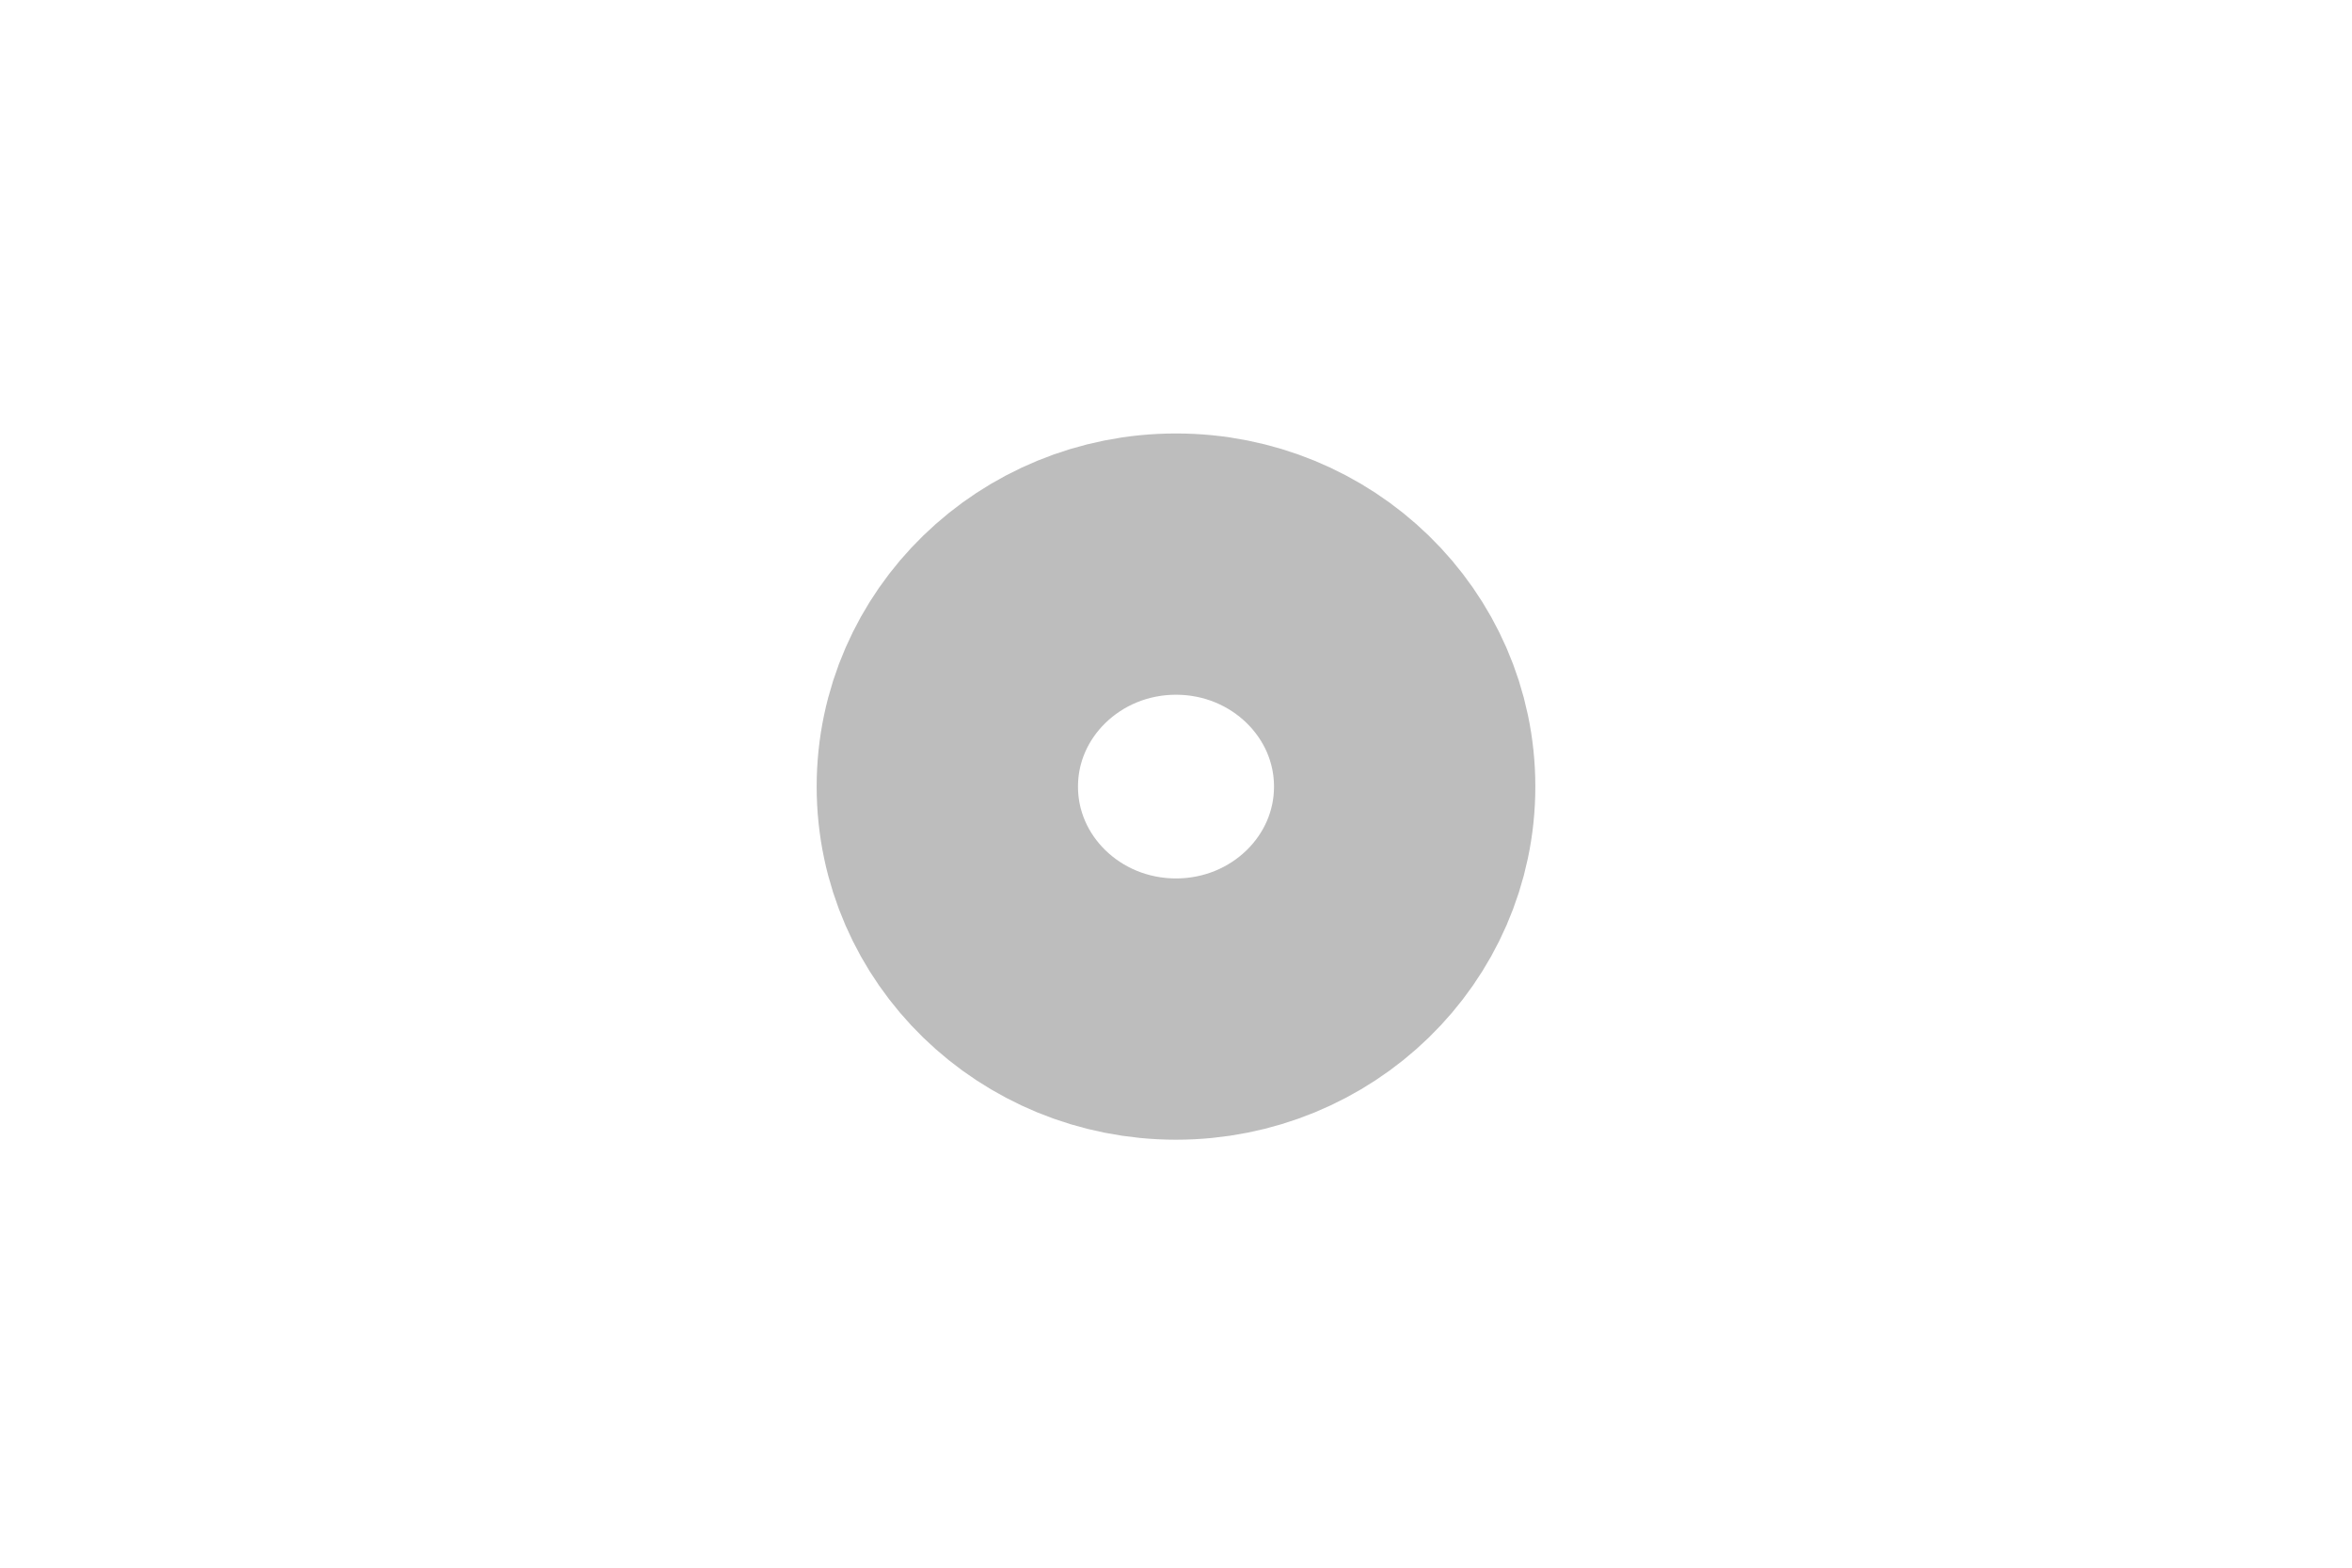
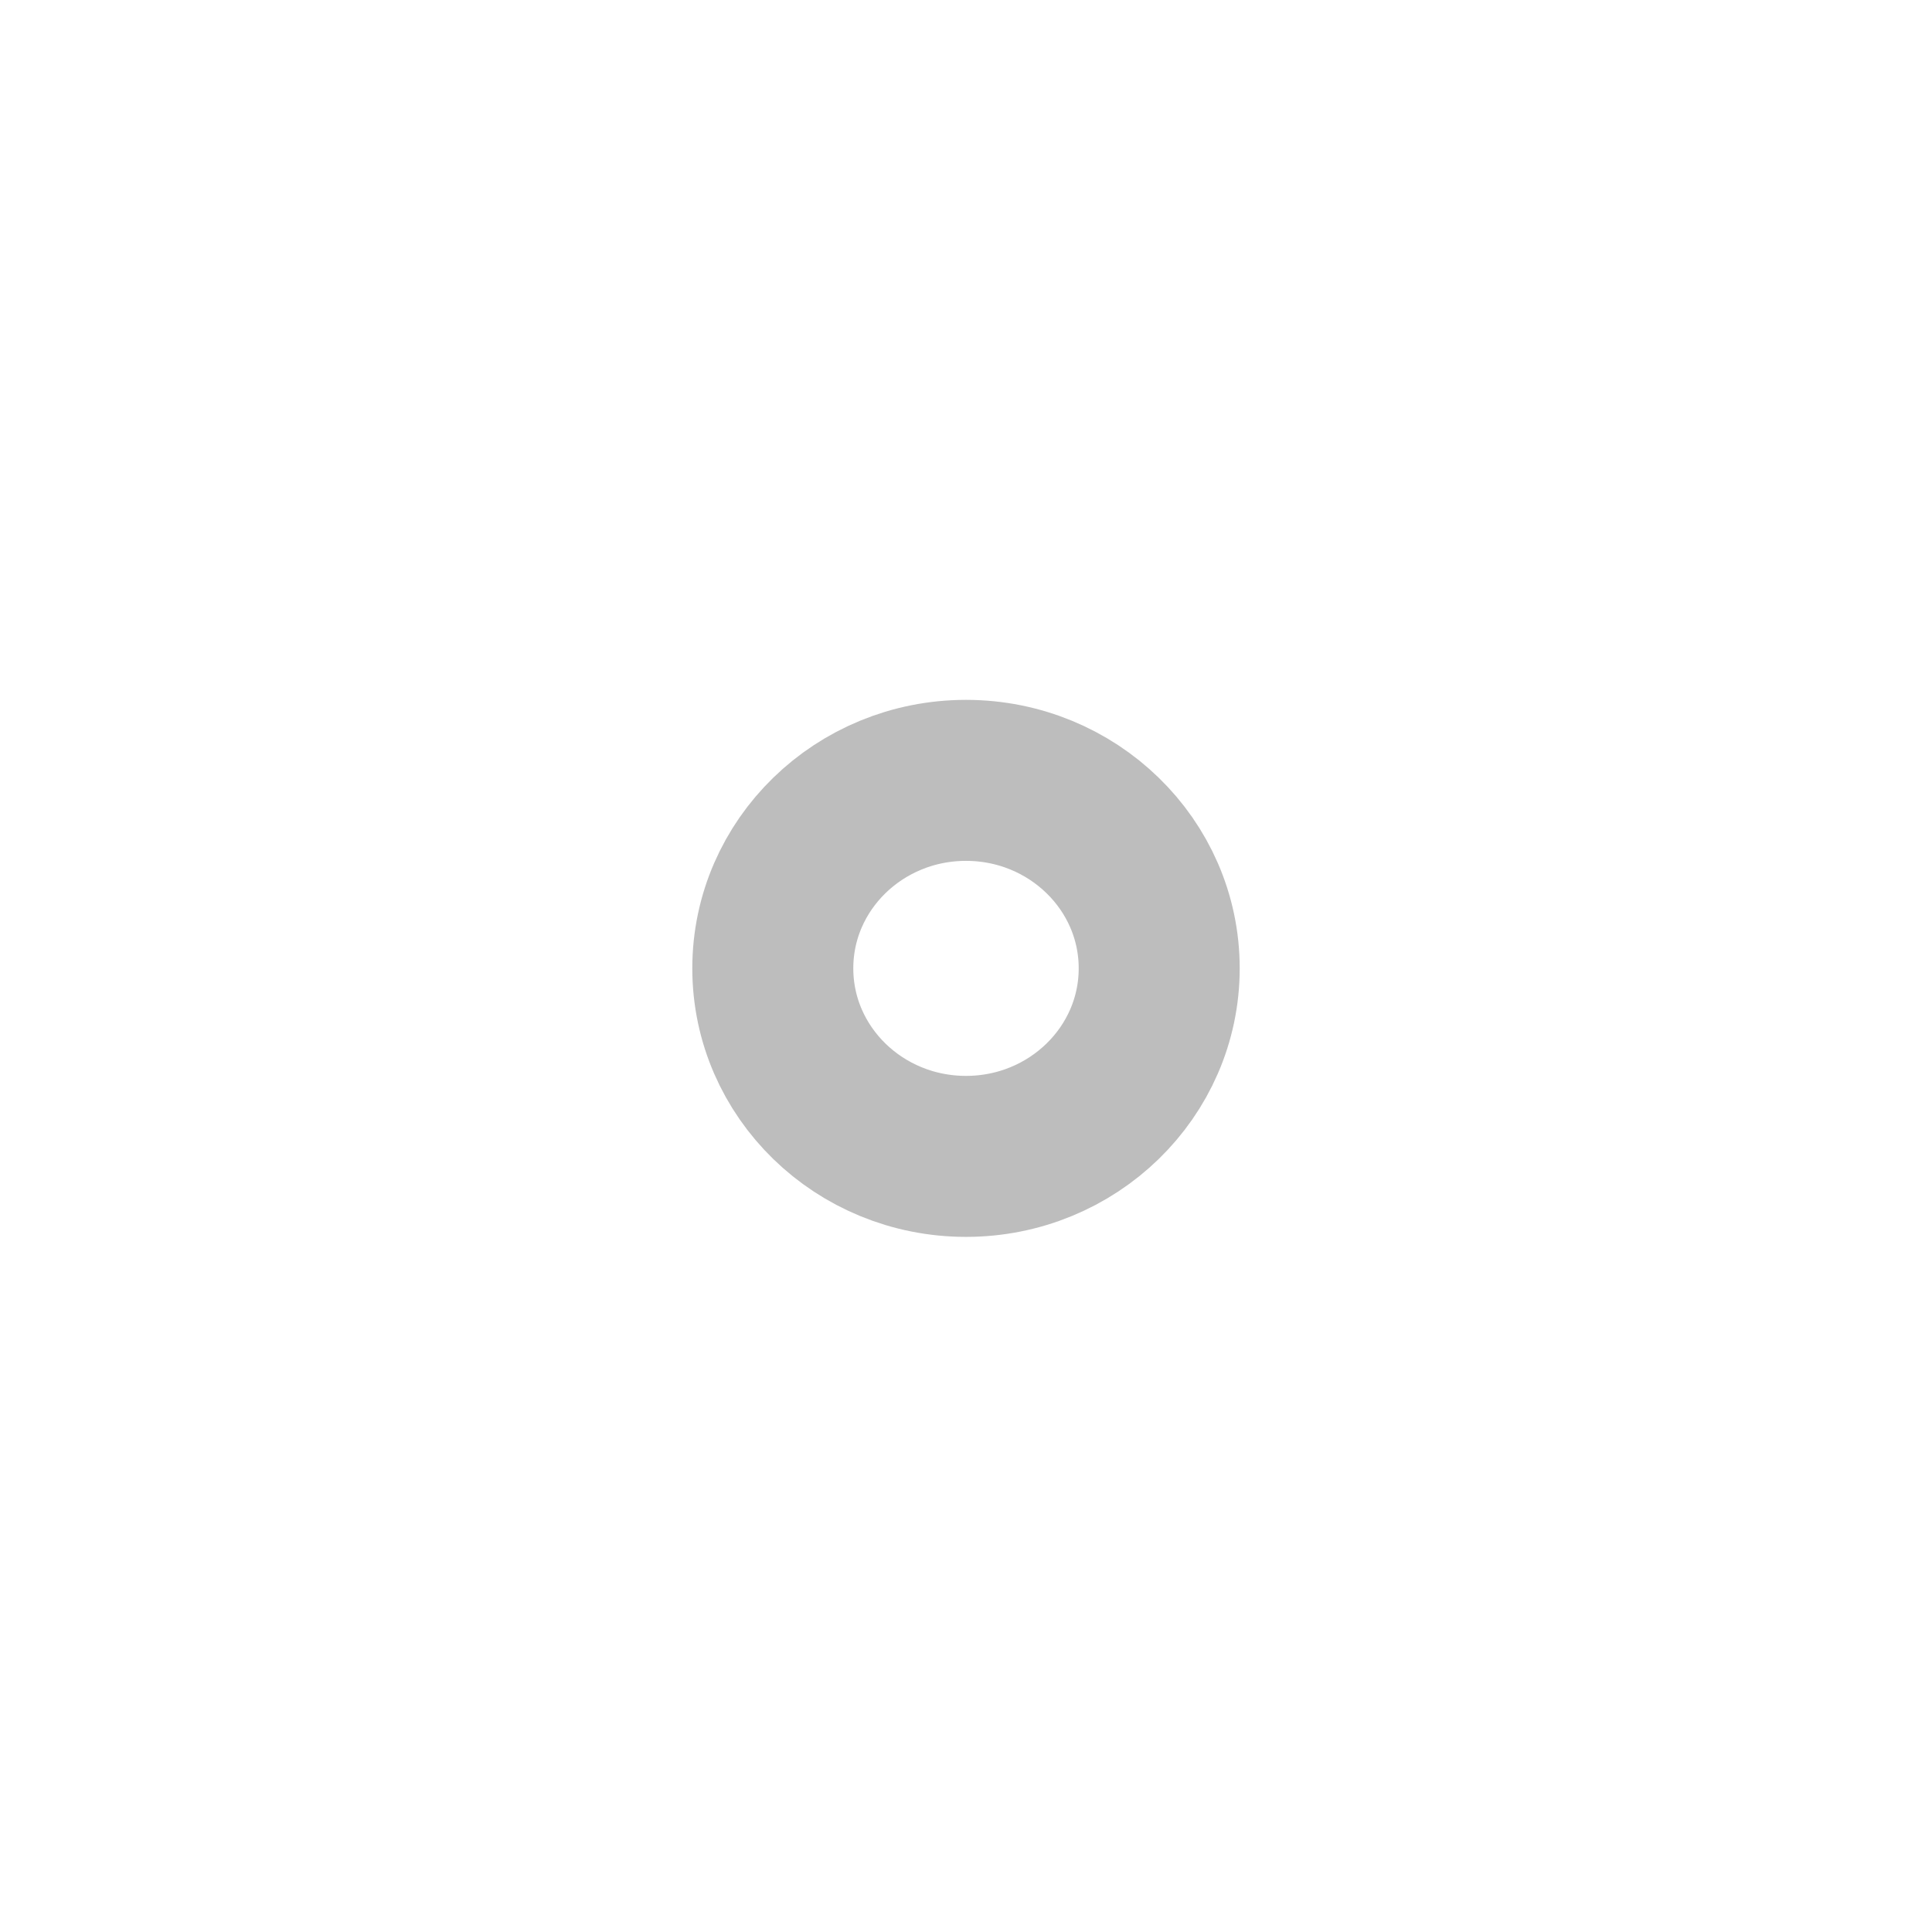
- <svg xmlns="http://www.w3.org/2000/svg" width="18" height="12" viewBox="0 0 18 12" fill="none">
-   <path d="M10.75 6.021C10.75 6.962 9.966 7.724 9 7.724C8.034 7.724 7.25 6.962 7.25 6.021C7.25 5.081 8.034 4.318 9 4.318C9.966 4.318 10.75 5.081 10.75 6.021Z" stroke="#BDBDBD" stroke-width="2" />
+ <svg xmlns="http://www.w3.org/2000/svg" width="24" height="24" viewBox="0 0 24 24" fill="none">
+   <path d="M14.4 12.029C14.4 13.319 13.325 14.365 12 14.365C10.674 14.365 9.6 13.319 9.6 12.029C9.6 10.74 10.674 9.694 12 9.694C13.325 9.694 14.4 10.74 14.4 12.029Z" stroke="#BDBDBD" stroke-width="2" />
</svg>
